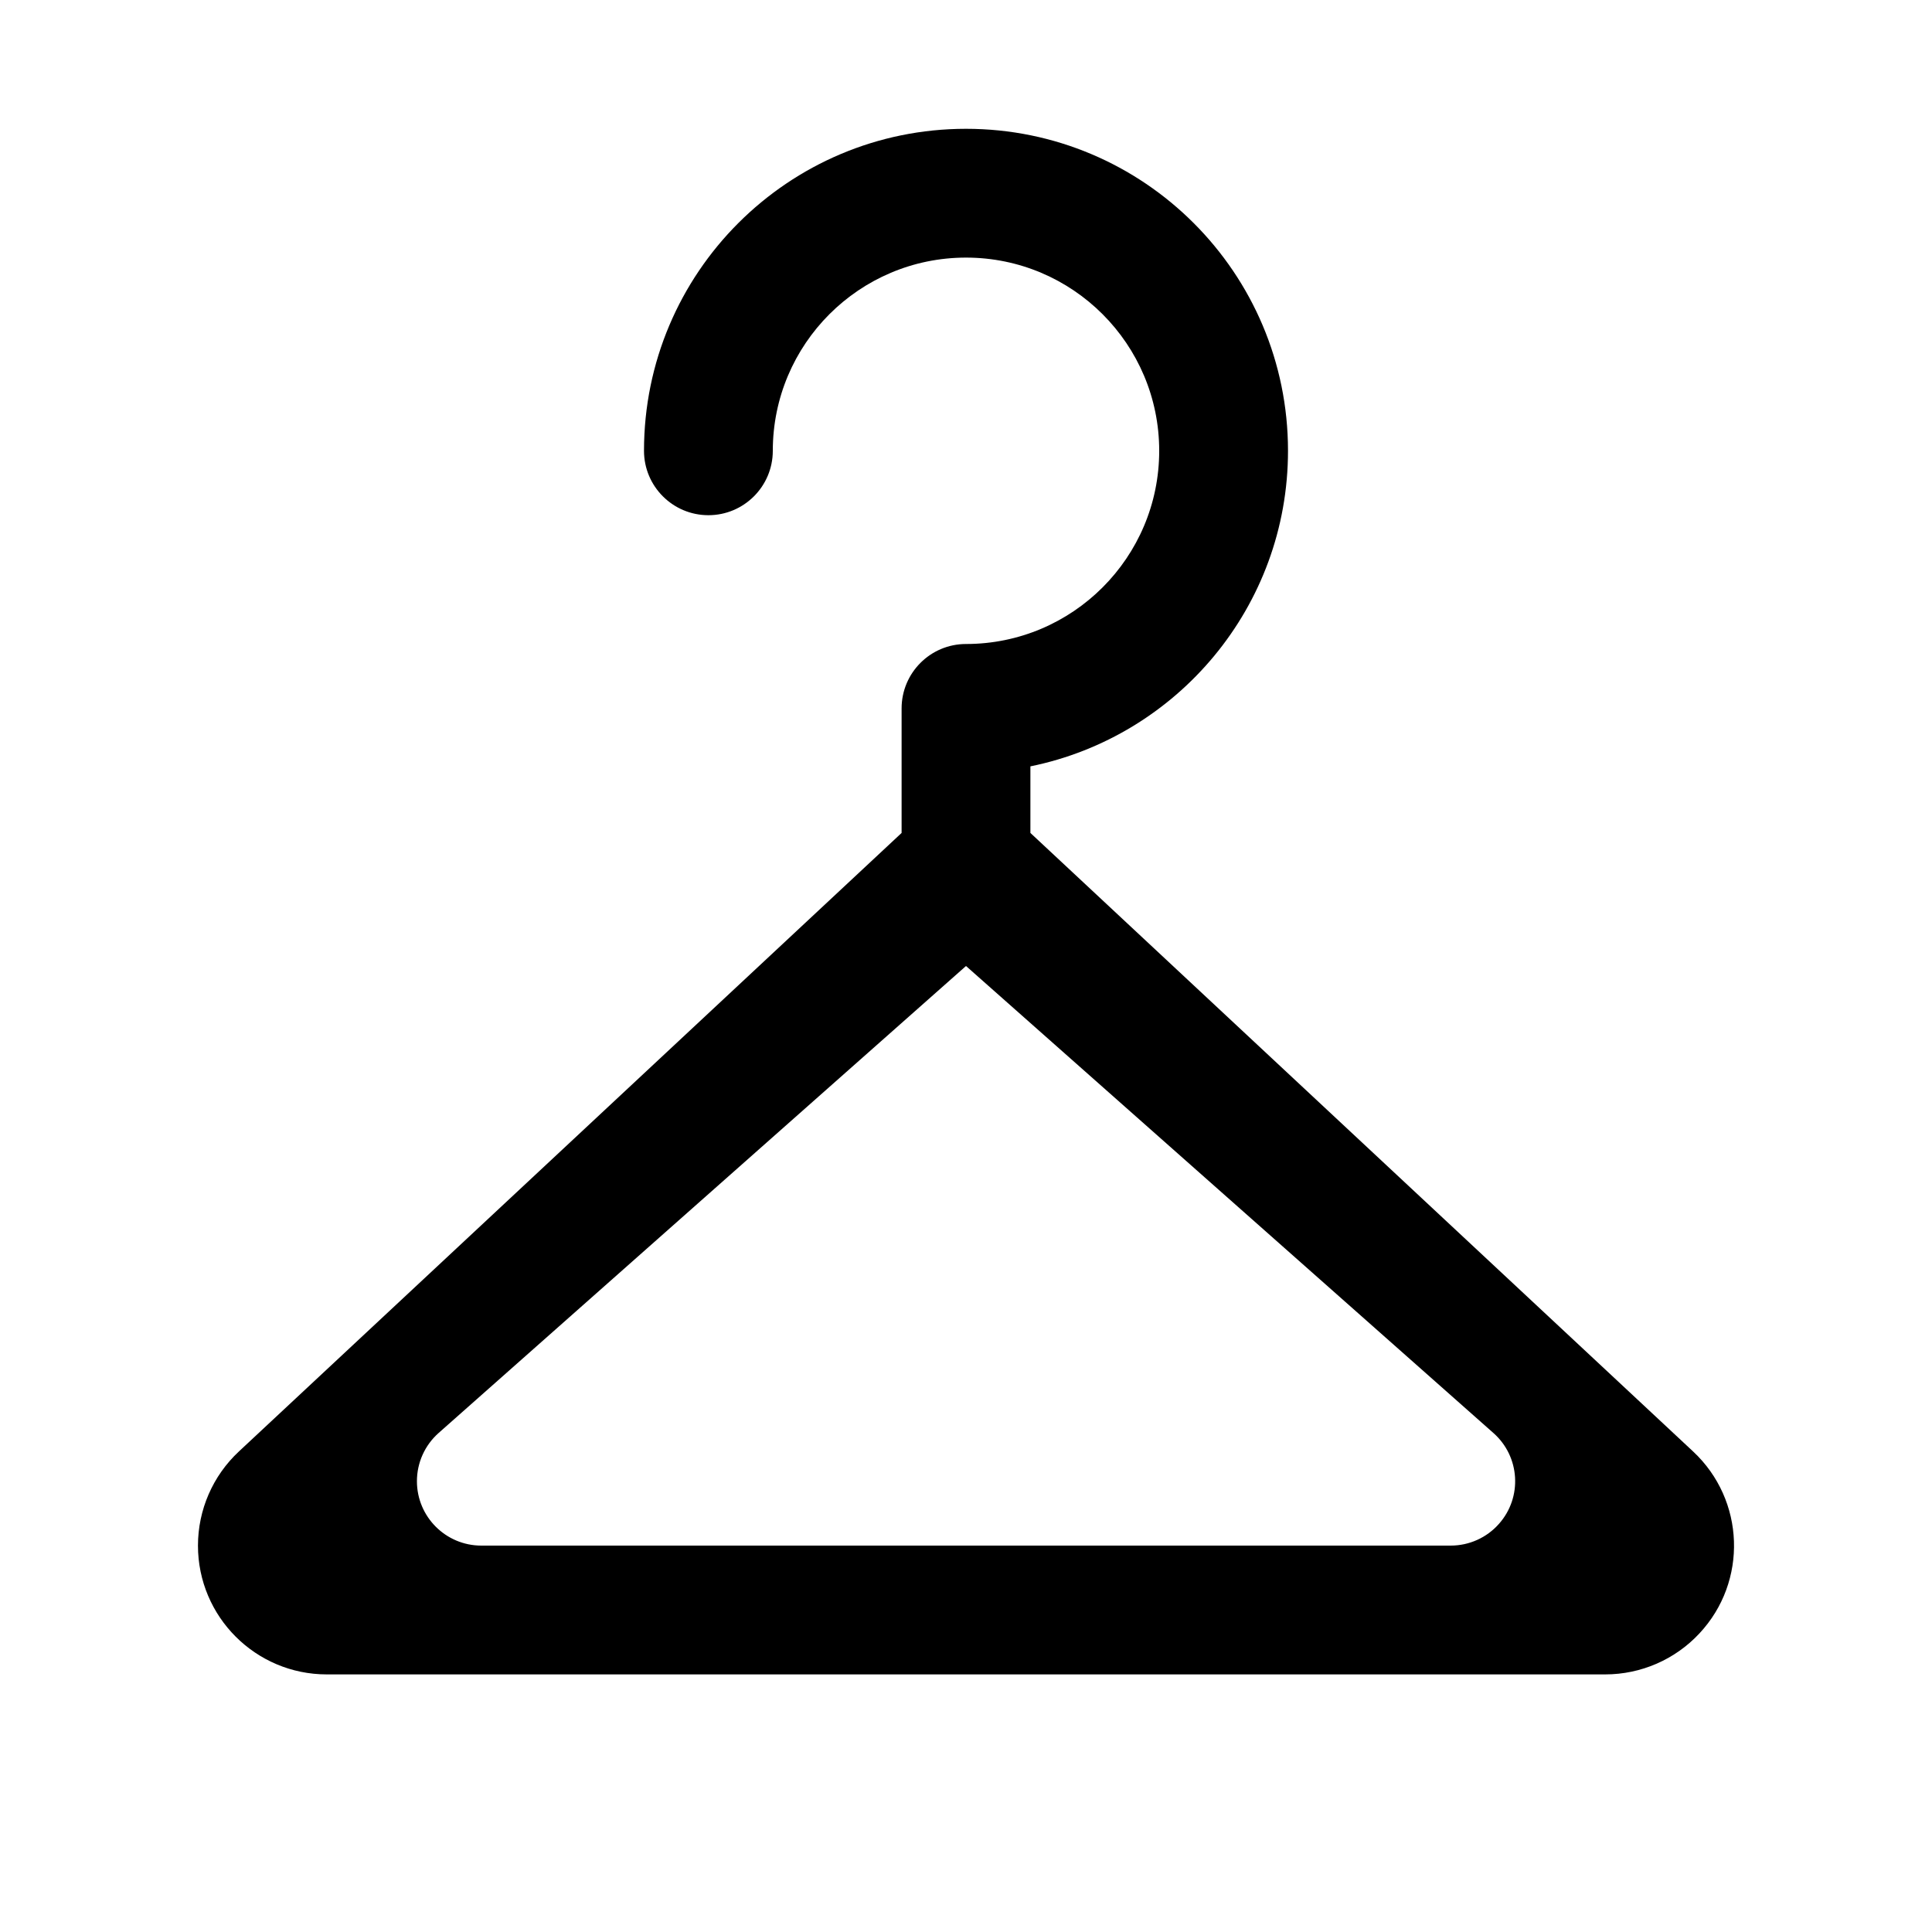
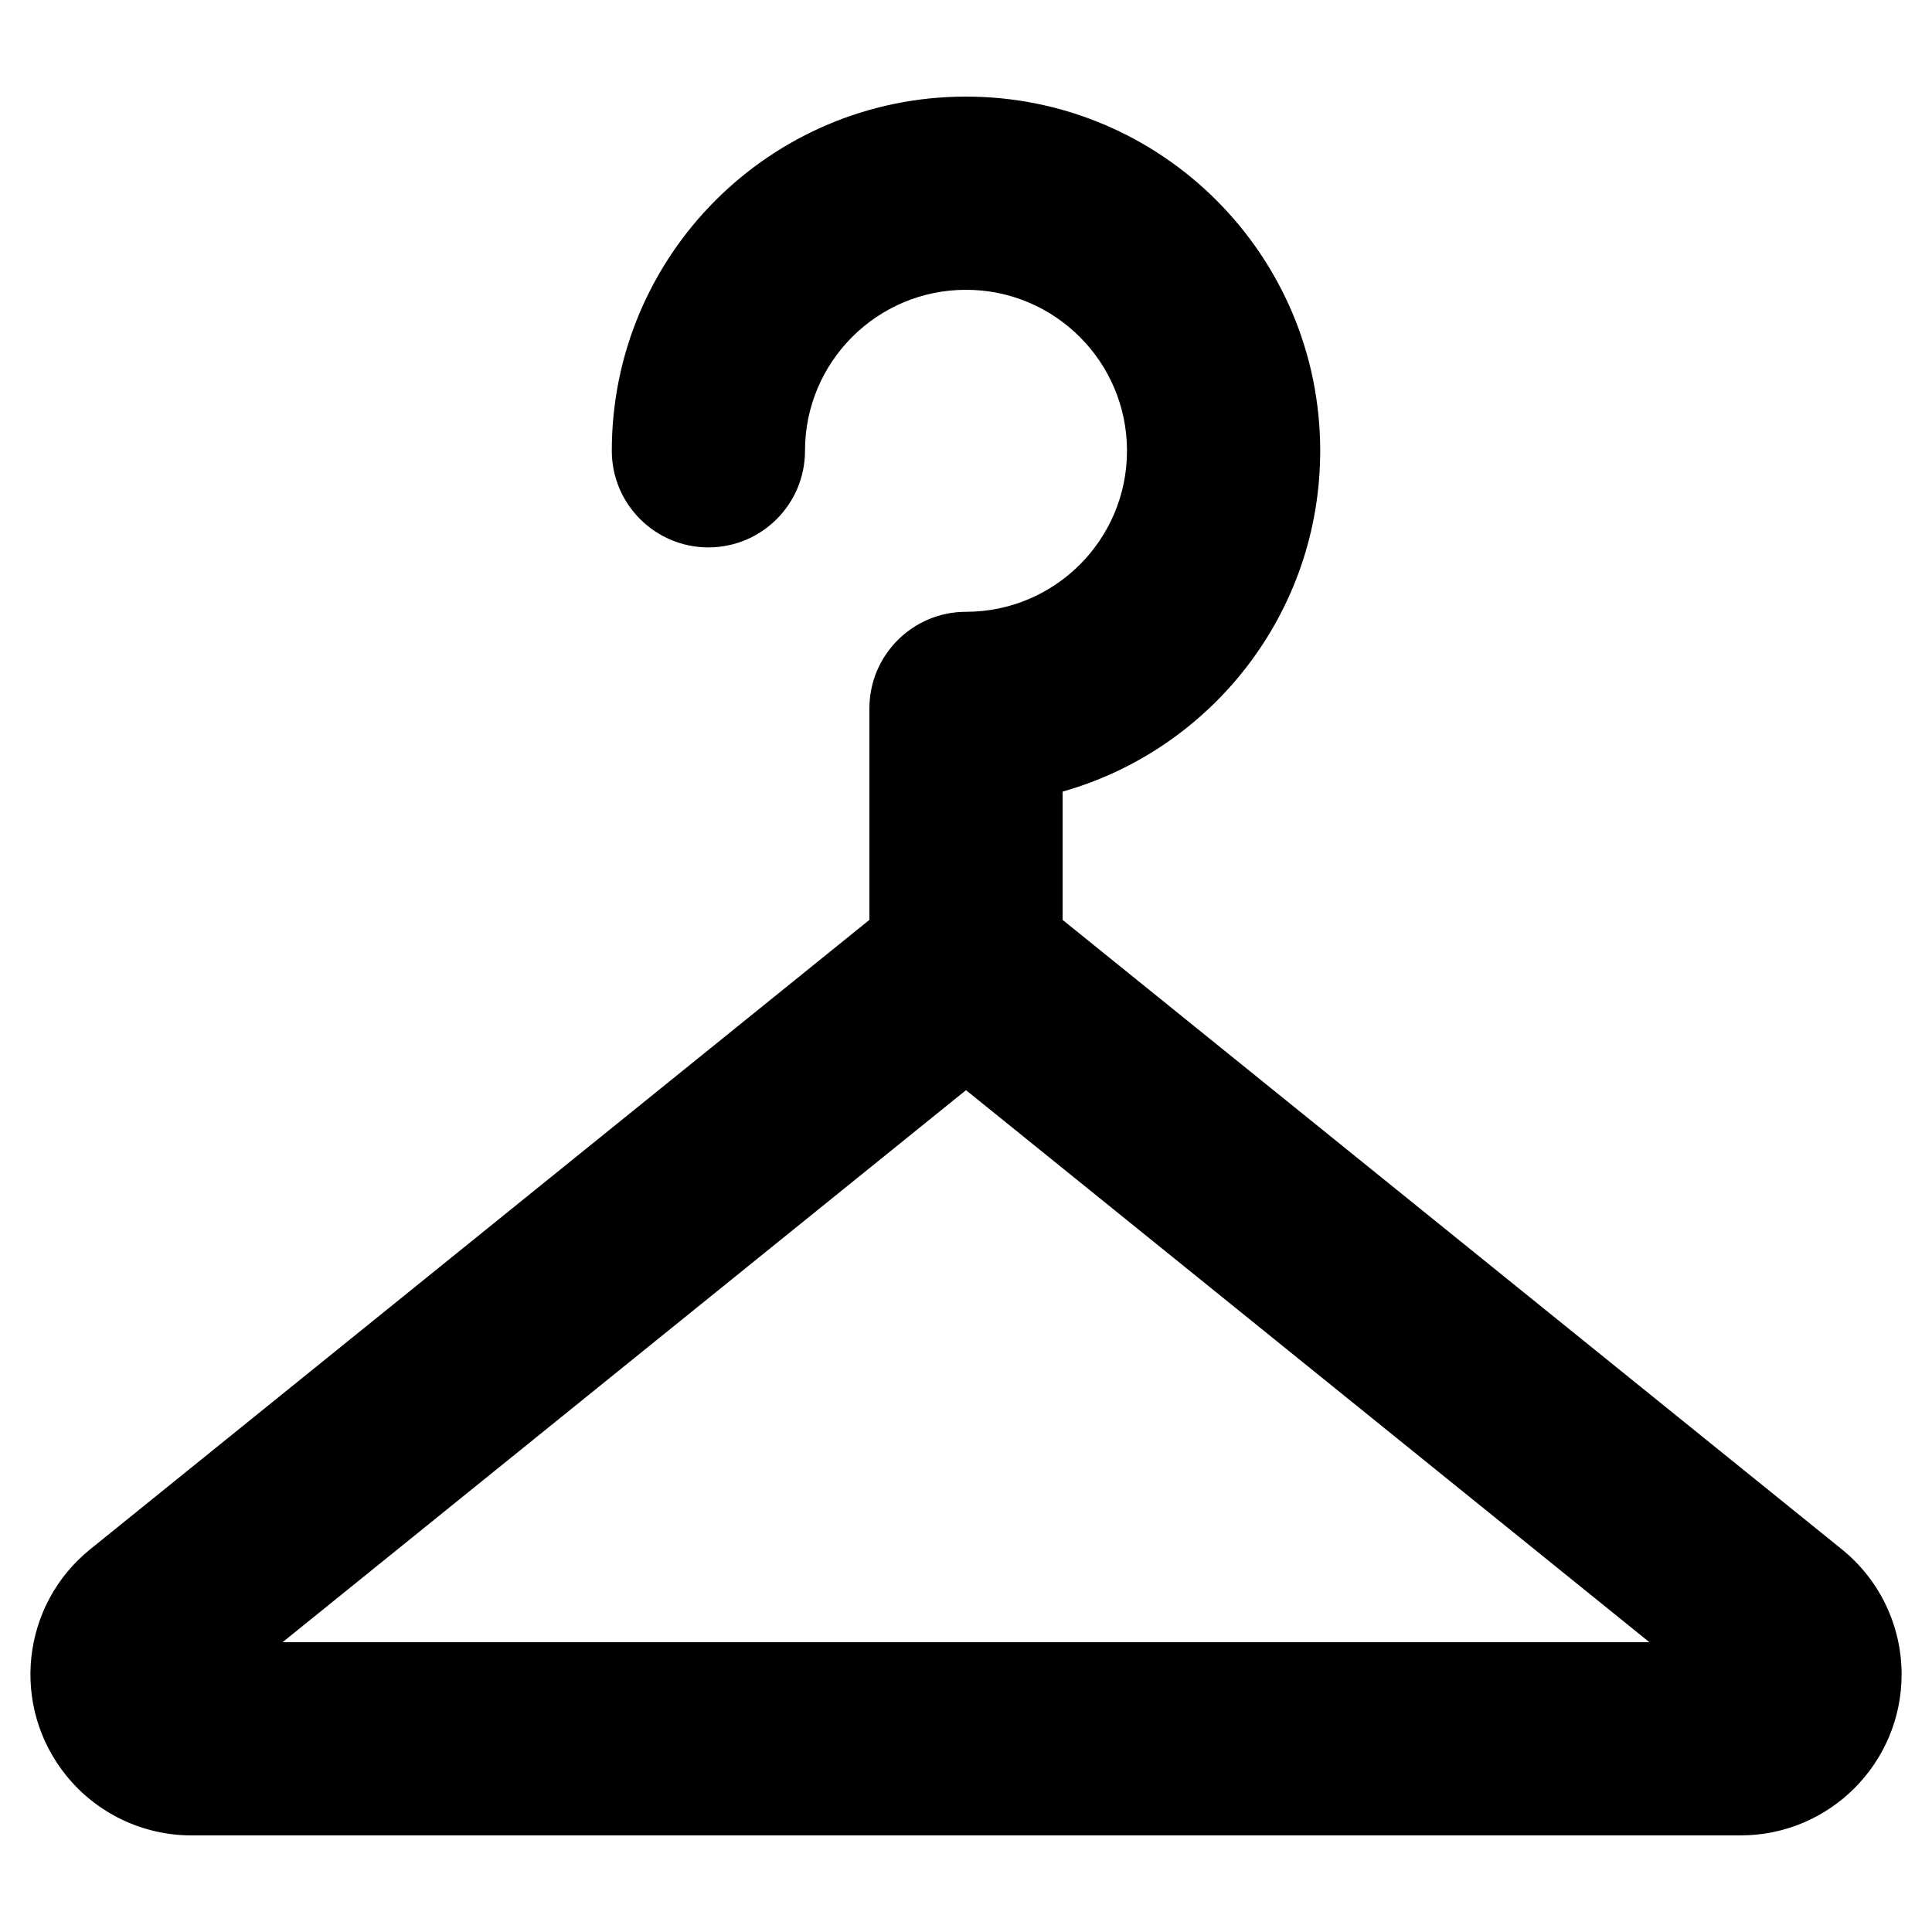
<svg xmlns="http://www.w3.org/2000/svg" width="15px" height="15px" viewBox="0 0 15 15" version="1.1">
-   <path d="M8,6.467 L13.145,11.269 C13.549,11.646 13.571,12.279 13.194,12.682 C13.005,12.885 12.74,13 12.463,13 L2.537,13 C1.985,13 1.537,12.552 1.537,12 C1.537,11.723 1.652,11.458 1.855,11.269 L7,6.467 L7,5.5 C7,5.224 7.224,5 7.5,5 C8.328,5 9,4.328 9,3.5 C9,2.672 8.328,2 7.5,2 C6.672,2 6,2.672 6,3.5 C6,3.776 5.776,4 5.5,4 C5.224,4 5,3.776 5,3.5 C5,2.119 6.119,1 7.5,1 C8.881,1 10,2.119 10,3.5 C10,4.709 9.141,5.718 8,5.95 L8,6.467 Z M7.5,7.5 L3.405,11.126 C3.298,11.221 3.237,11.357 3.237,11.5 C3.237,11.776 3.461,12 3.737,12 L11.263,12 C11.406,12 11.543,11.939 11.638,11.831 C11.821,11.625 11.802,11.309 11.595,11.126 L7.5,7.5 Z" />
+   <path d="M6.75,7.142 L6.75,5.5 C6.75,5.086 7.086,4.75 7.5,4.75 C8.19,4.75 8.75,4.19 8.75,3.5 C8.75,2.81 8.19,2.25 7.5,2.25 C6.81,2.25 6.25,2.81 6.25,3.5 C6.25,3.914 5.914,4.25 5.5,4.25 C5.086,4.25 4.75,3.914 4.75,3.5 C4.75,1.981 5.981,0.75 7.5,0.75 C9.019,0.75 10.25,1.981 10.25,3.5 C10.25,4.759 9.404,5.82 8.25,6.146 L8.25,7.142 L14.299,12.028 C14.593,12.265 14.764,12.622 14.764,13 C14.764,13.69 14.204,14.25 13.514,14.25 L1.486,14.25 C1.109,14.25 0.751,14.079 0.514,13.785 C0.08,13.248 0.164,12.461 0.701,12.028 L6.75,7.142 Z M12.806,12.75 L7.5,8.464 L2.194,12.75 L12.806,12.75 Z" />
</svg>
